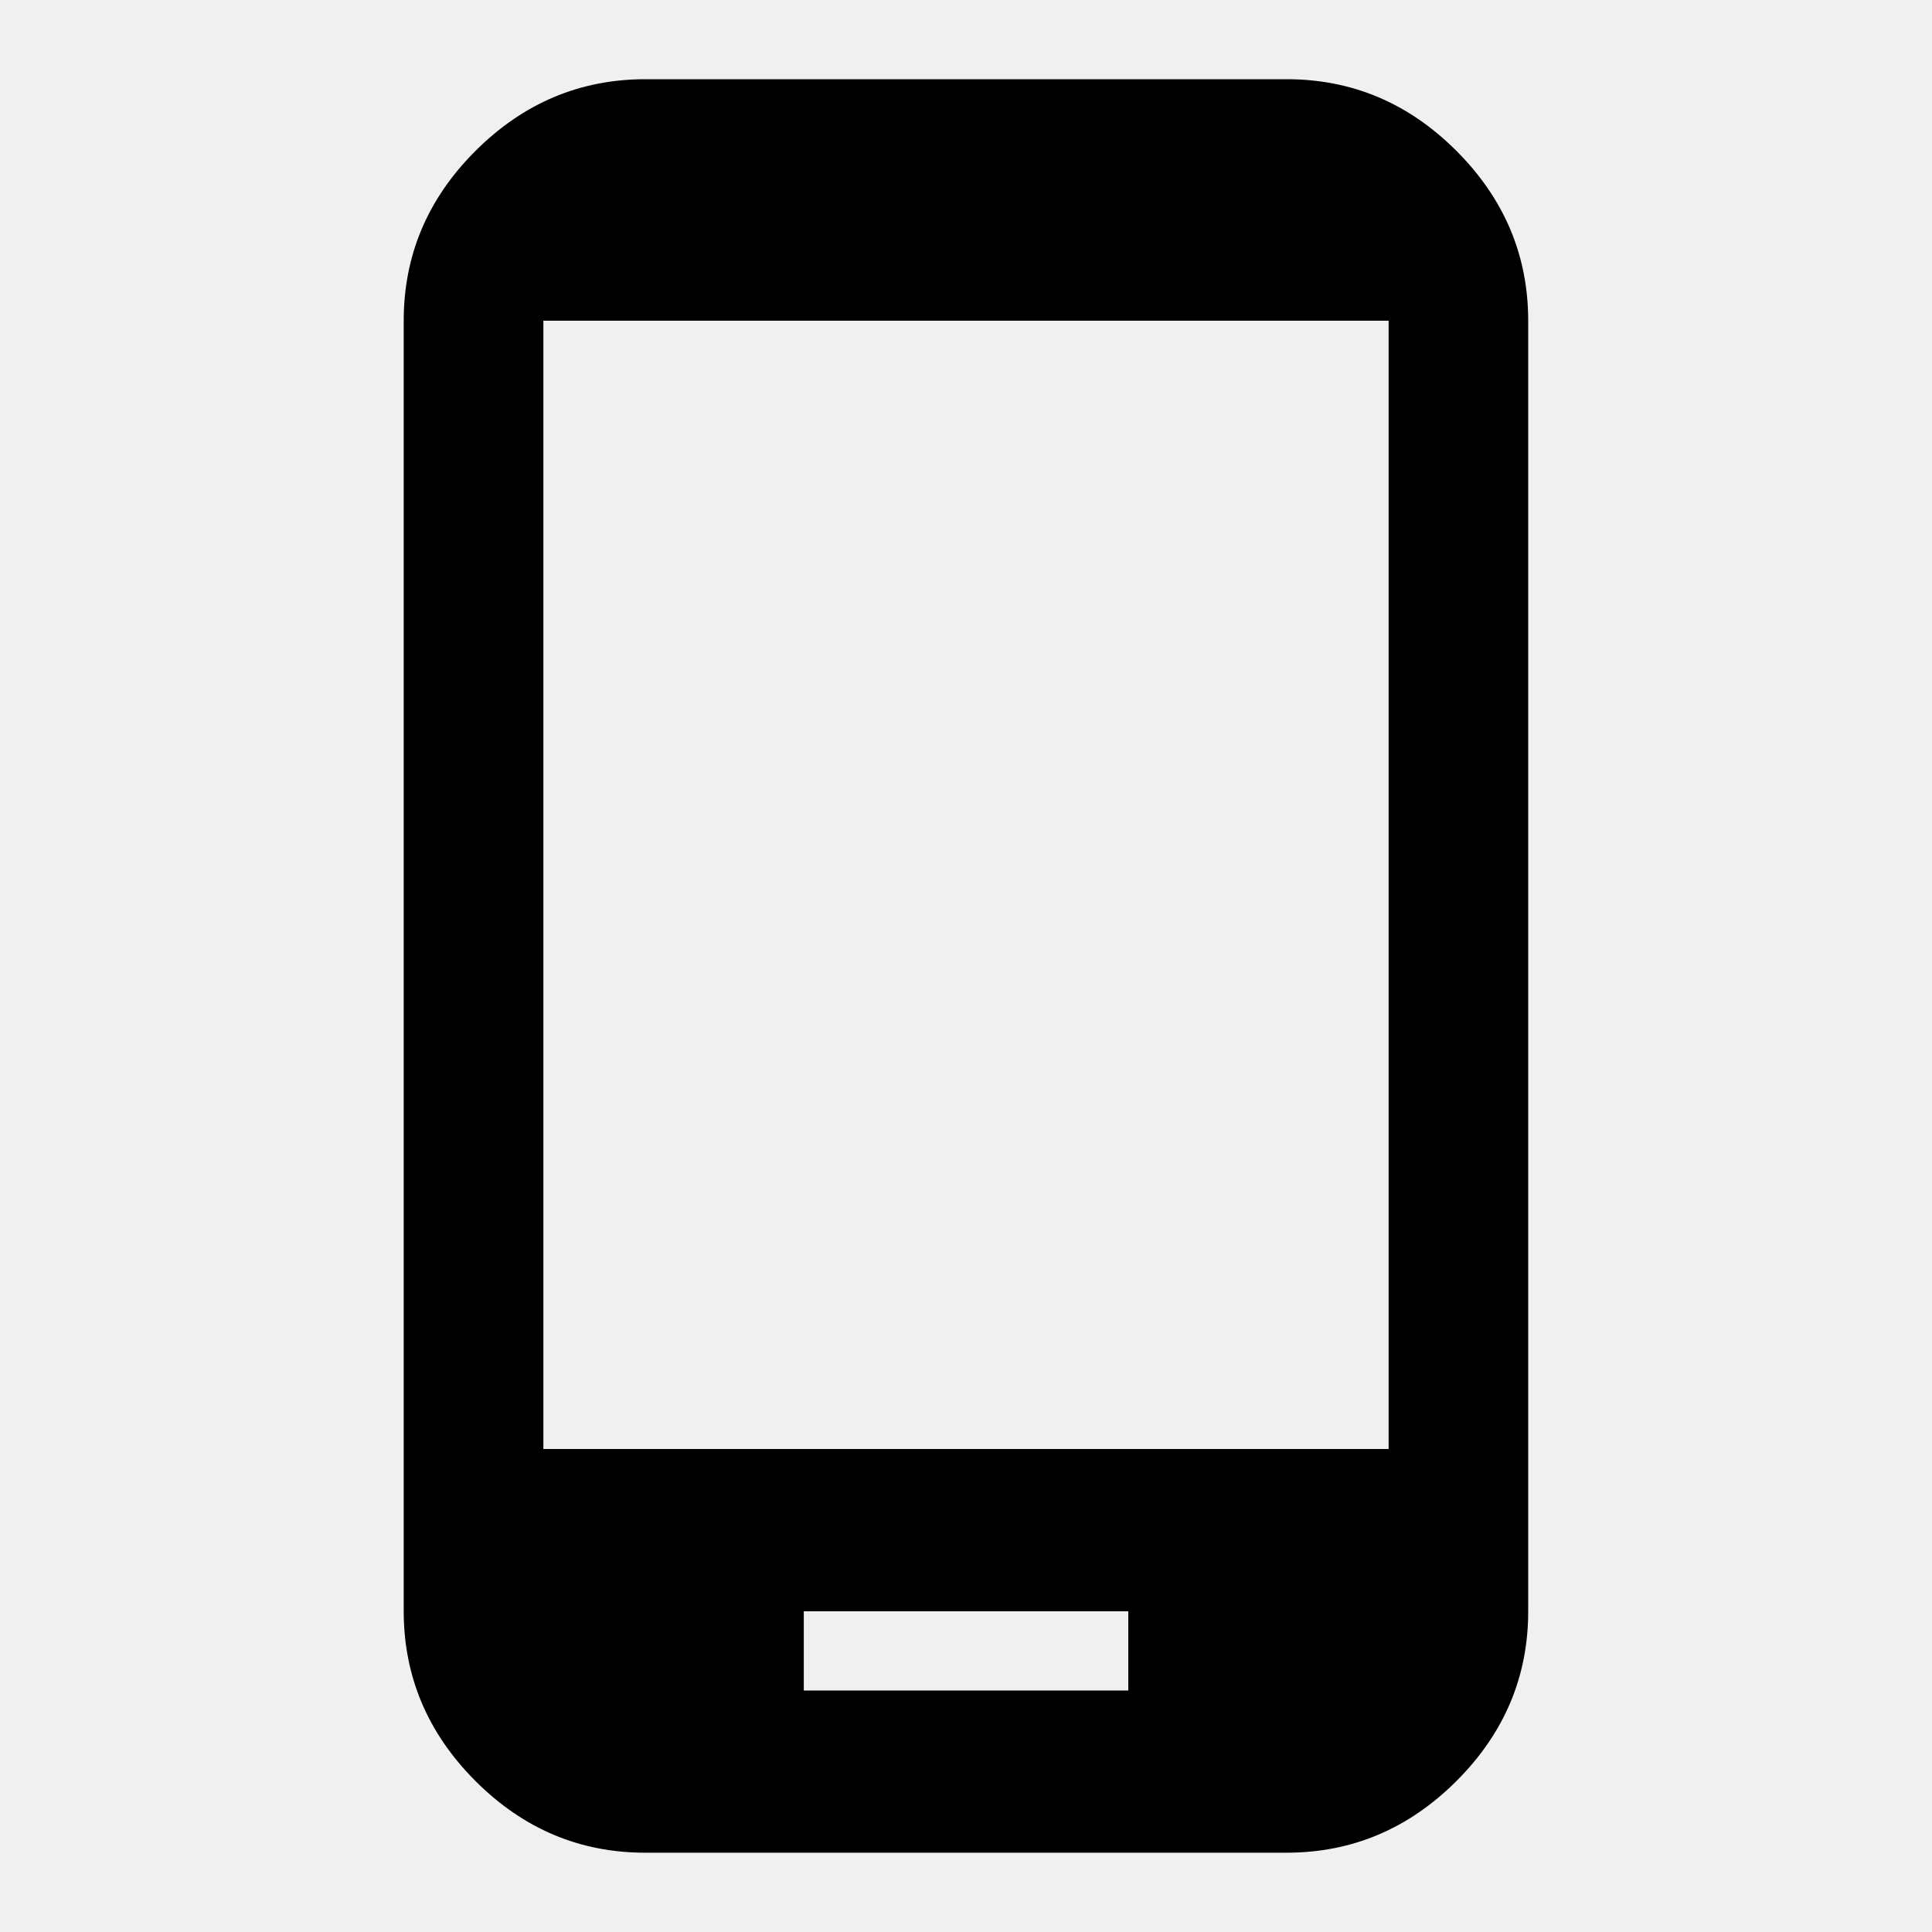
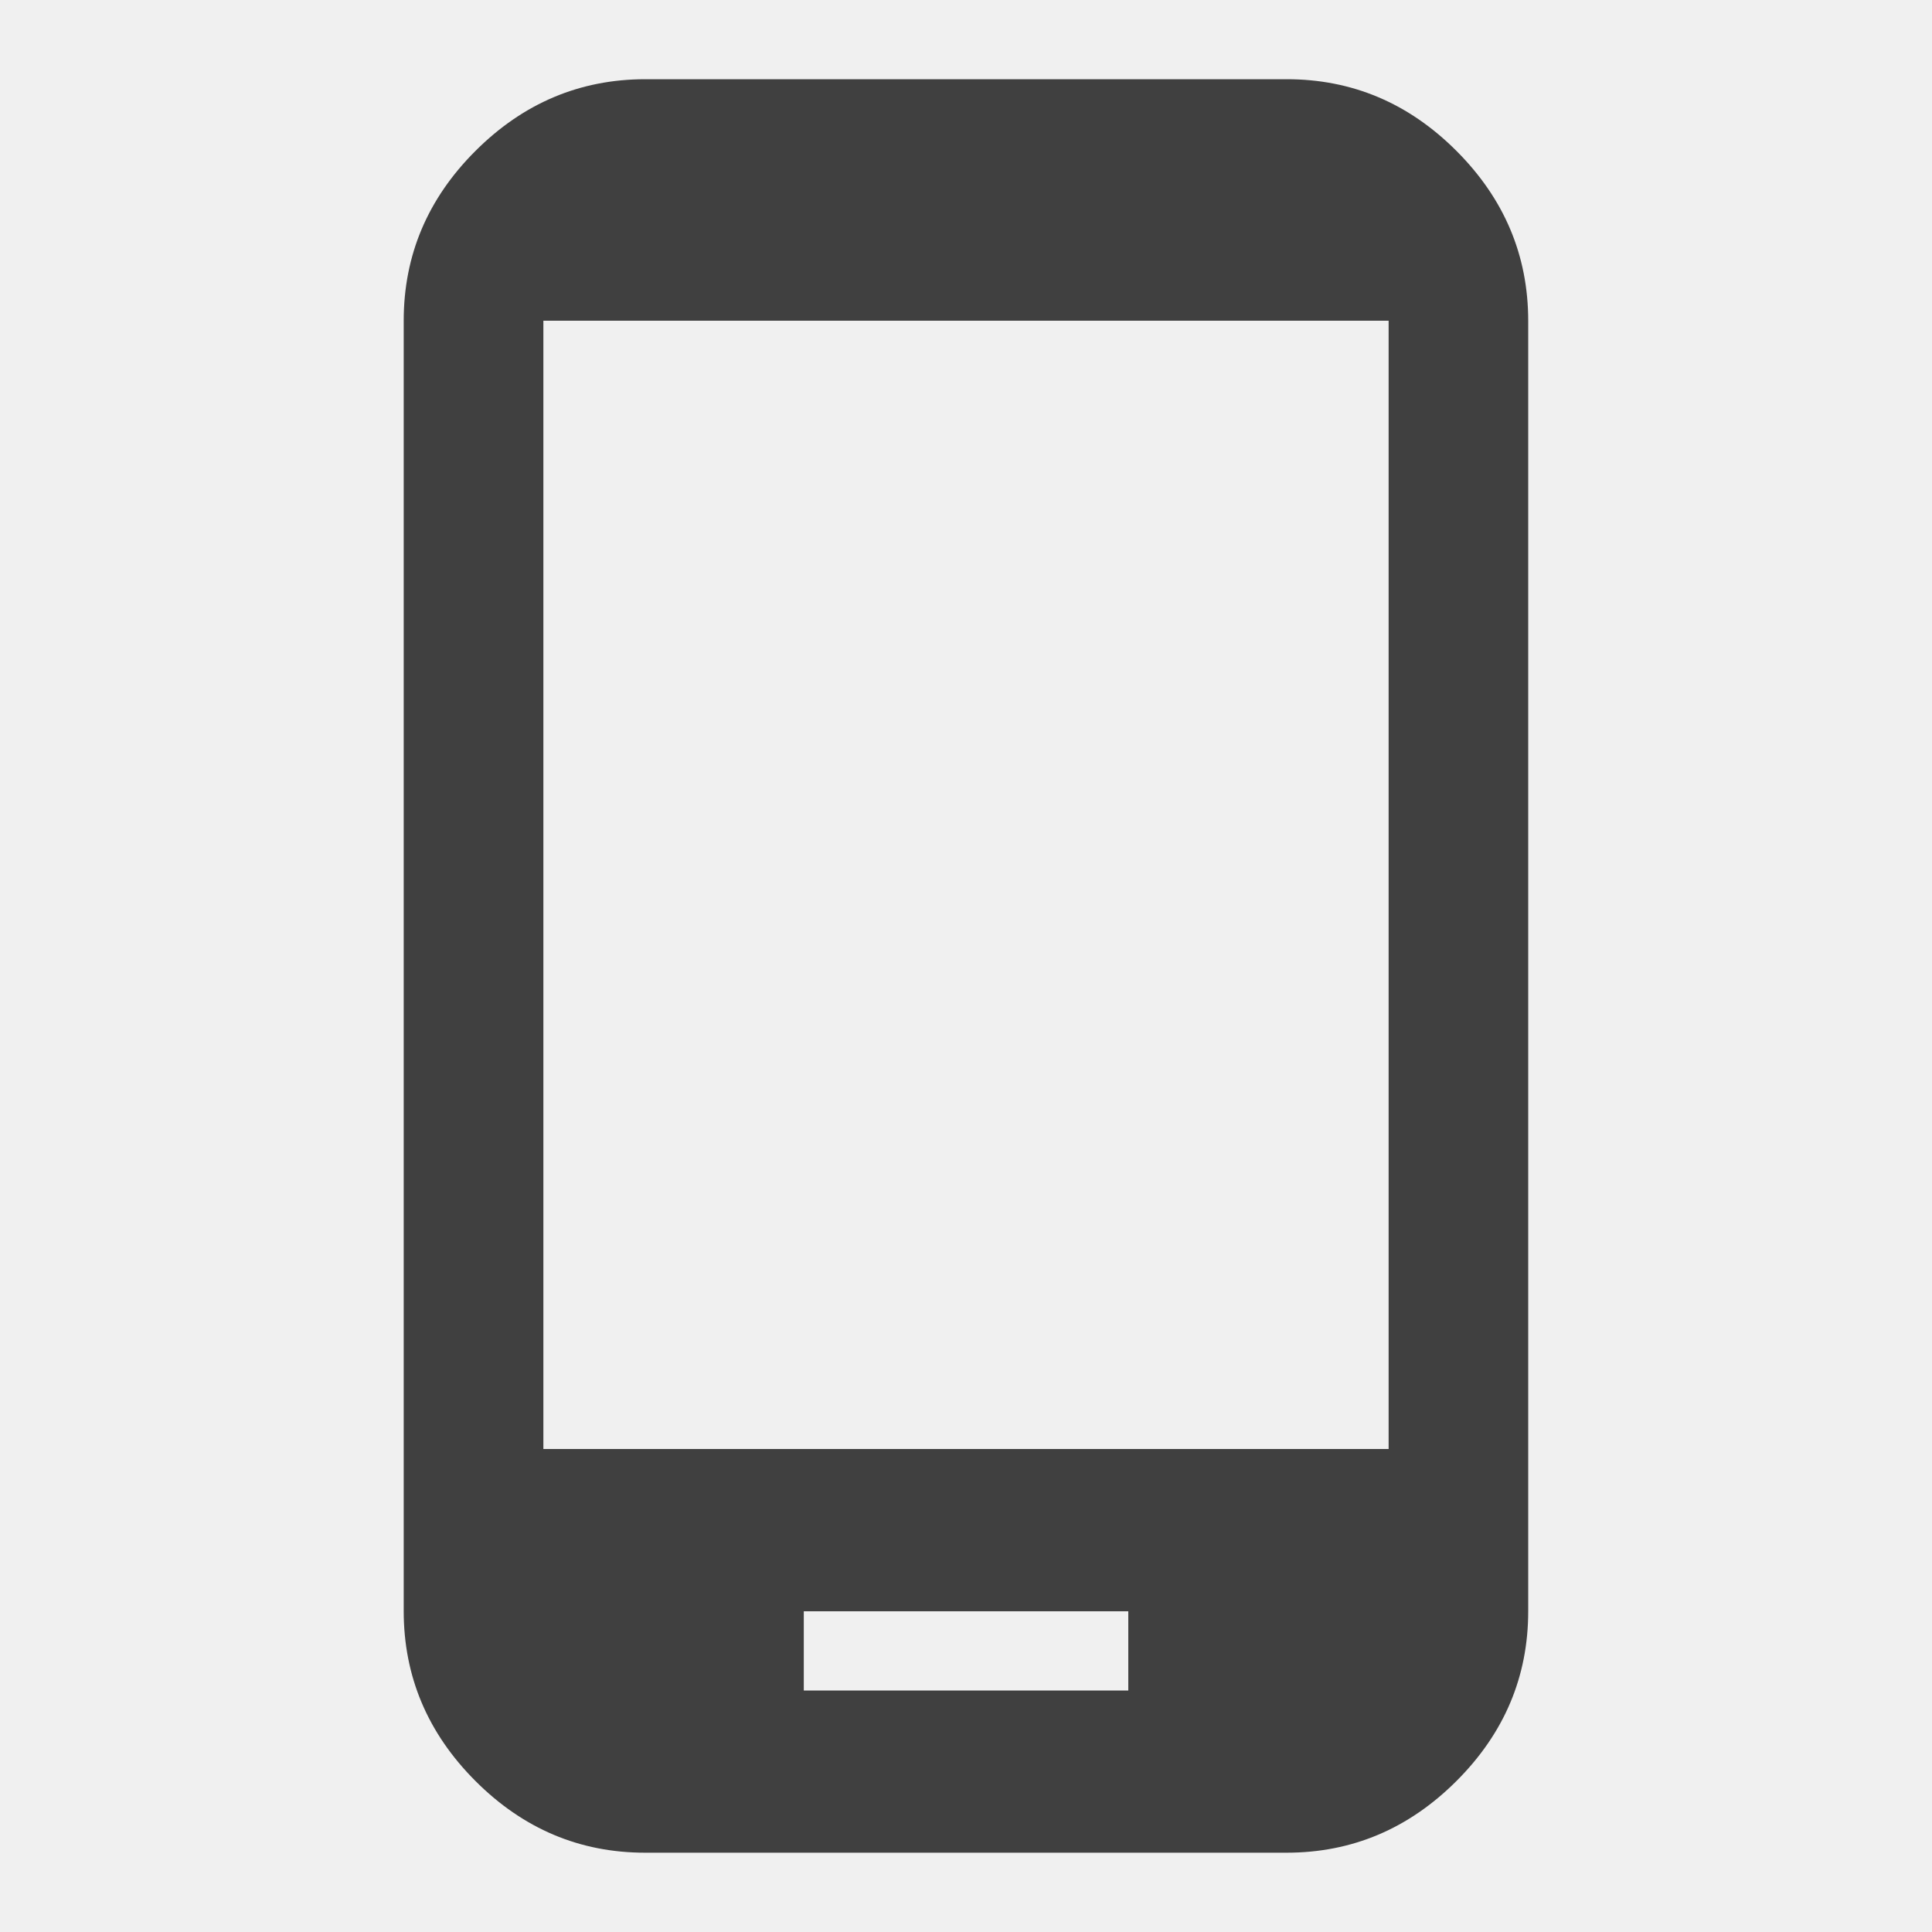
<svg xmlns="http://www.w3.org/2000/svg" version="1.1" width="28" height="28" viewBox="0 0 24 24">
-   <path d="M17.25 18v-14.016h-10.5v14.016h10.5zM14.016 21v-0.984h-4.031v0.984h4.031zM15.984 0.984q1.219 0 2.109 0.891t0.891 2.109v16.031q0 1.219-0.891 2.109t-2.109 0.891h-7.969q-1.219 0-2.109-0.891t-0.891-2.109v-16.031q0-1.219 0.891-2.109t2.109-0.891h7.969z" />
+   <path d="M17.25 18v-14.016h-10.5v14.016h10.5zM14.016 21v-0.984h-4.031v0.984h4.031zM15.984 0.984q1.219 0 2.109 0.891t0.891 2.109v16.031q0 1.219-0.891 2.109t-2.109 0.891h-7.969q-1.219 0-2.109-0.891t-0.891-2.109v-16.031q0-1.219 0.891-2.109t2.109-0.891h7.969z" fill="#ffffff" style="fill: rgb(64,64,64)" />
</svg>
